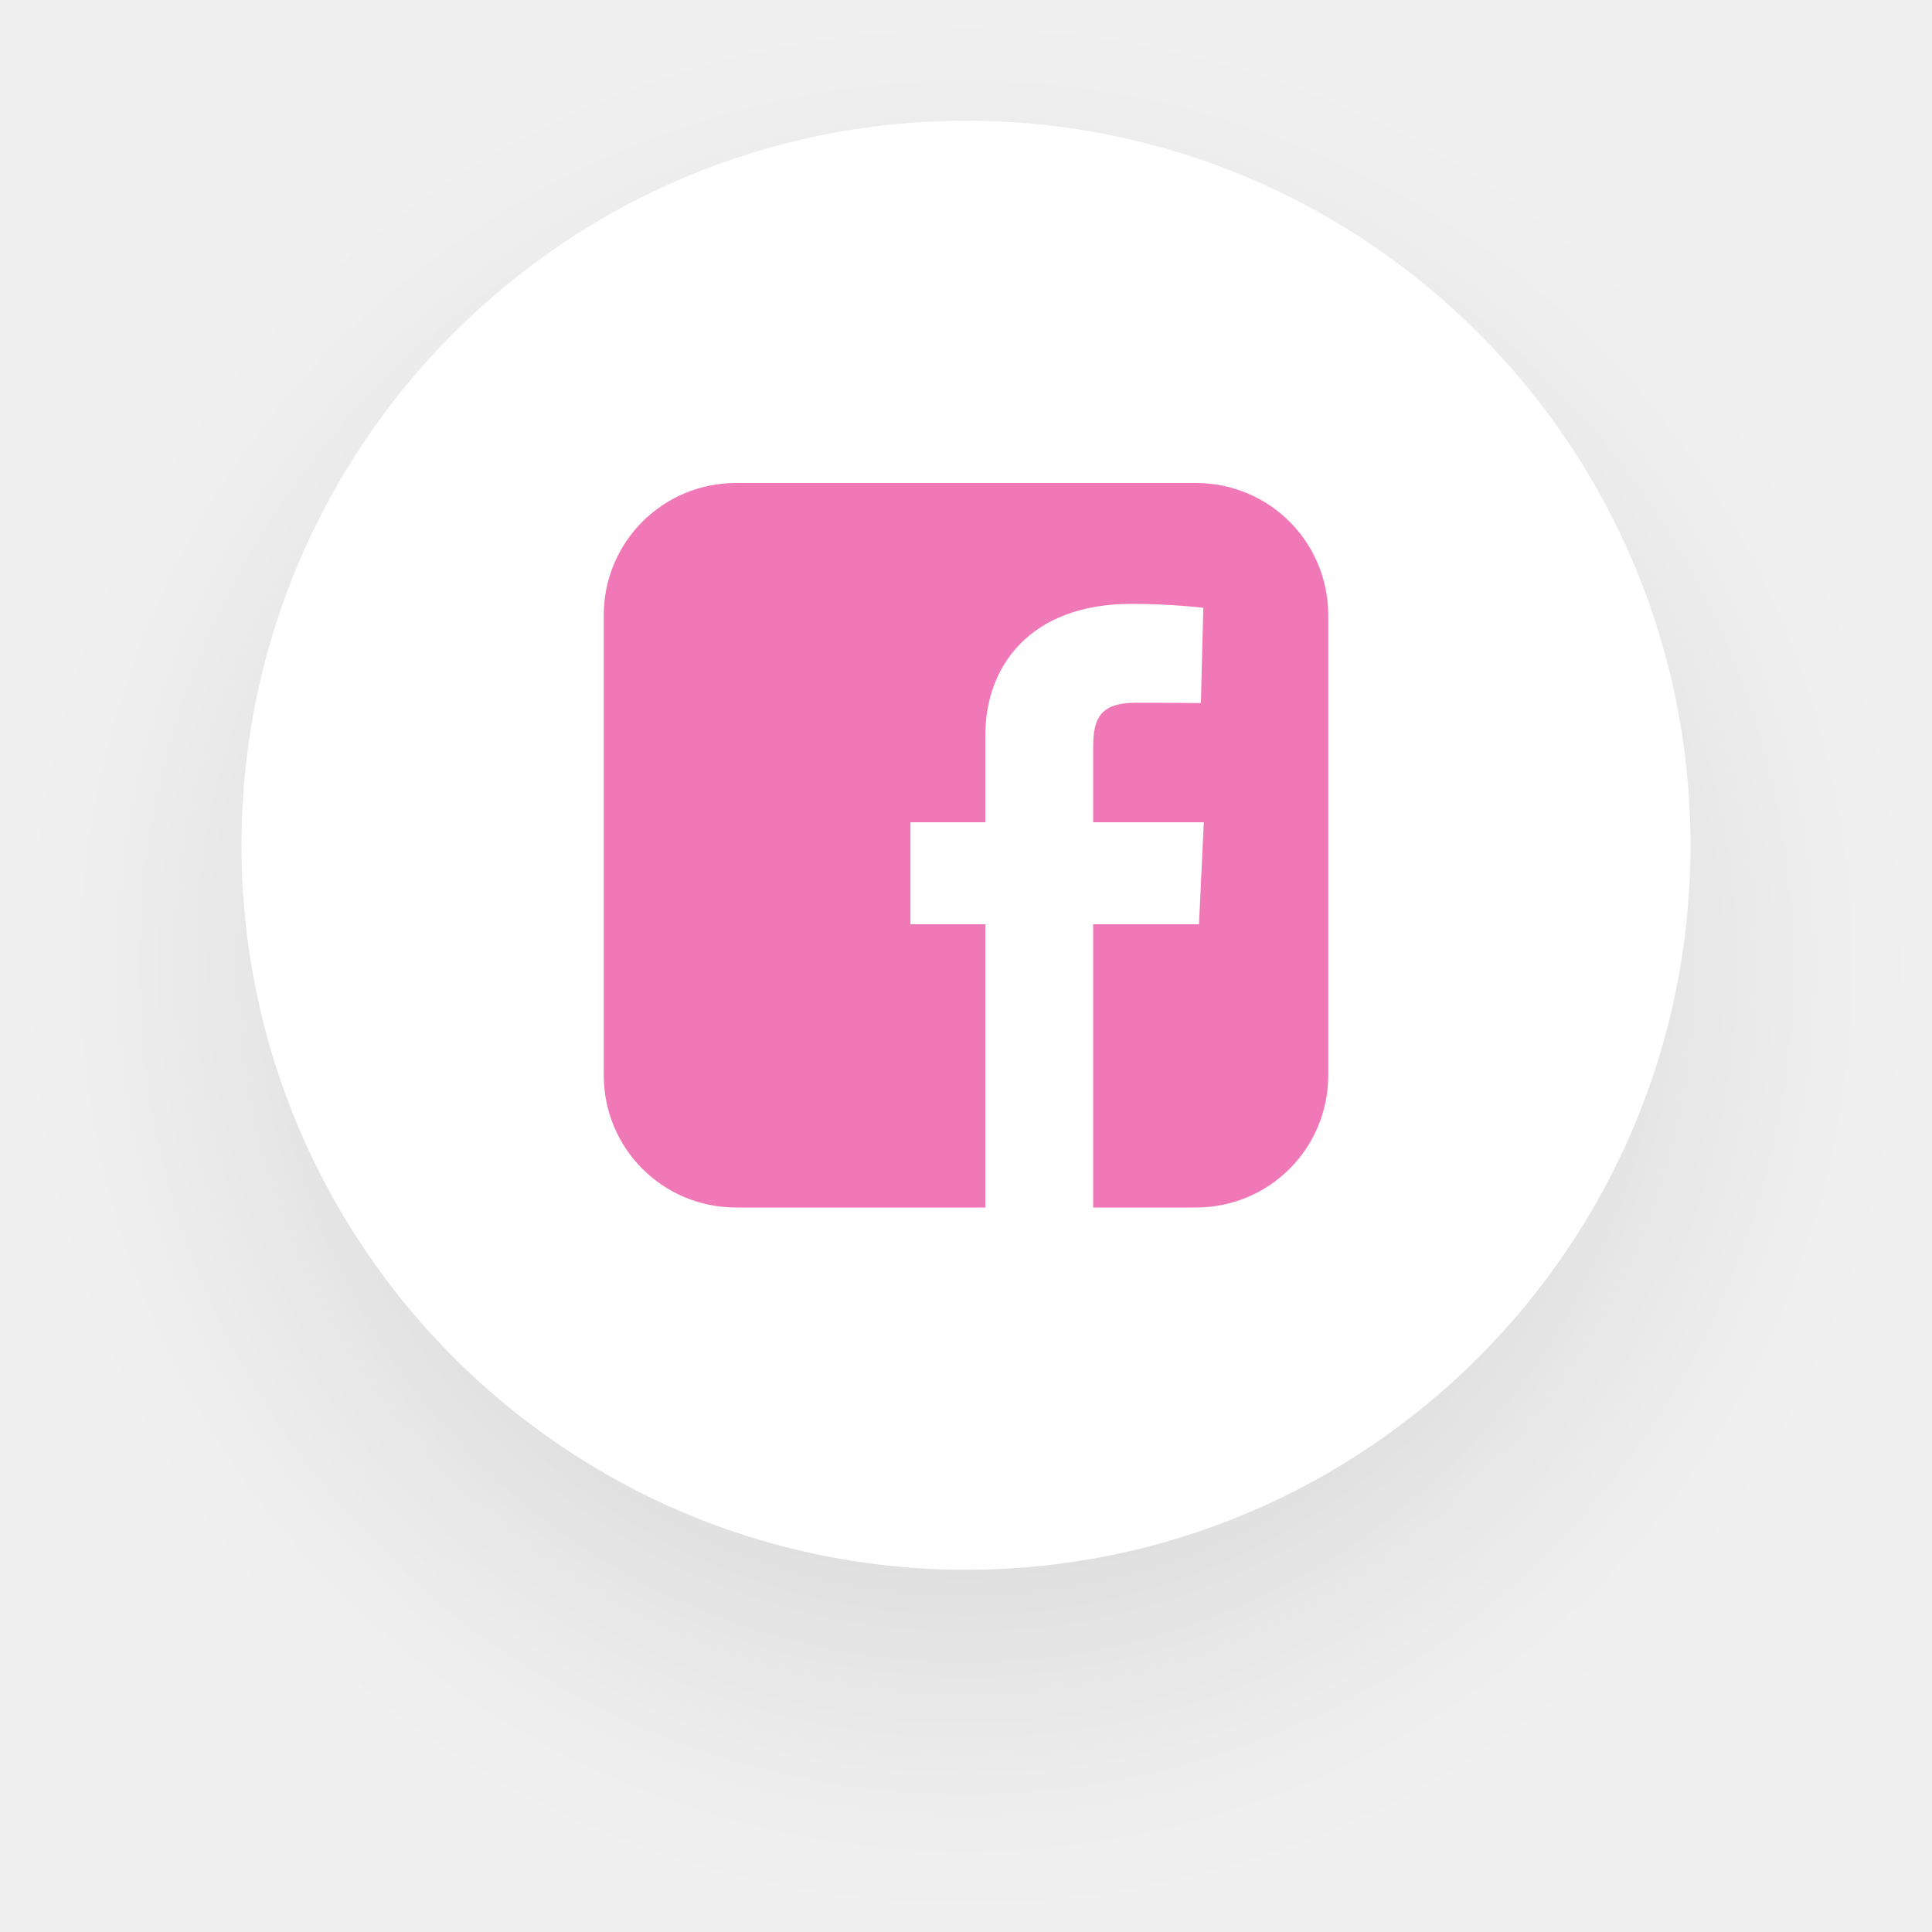
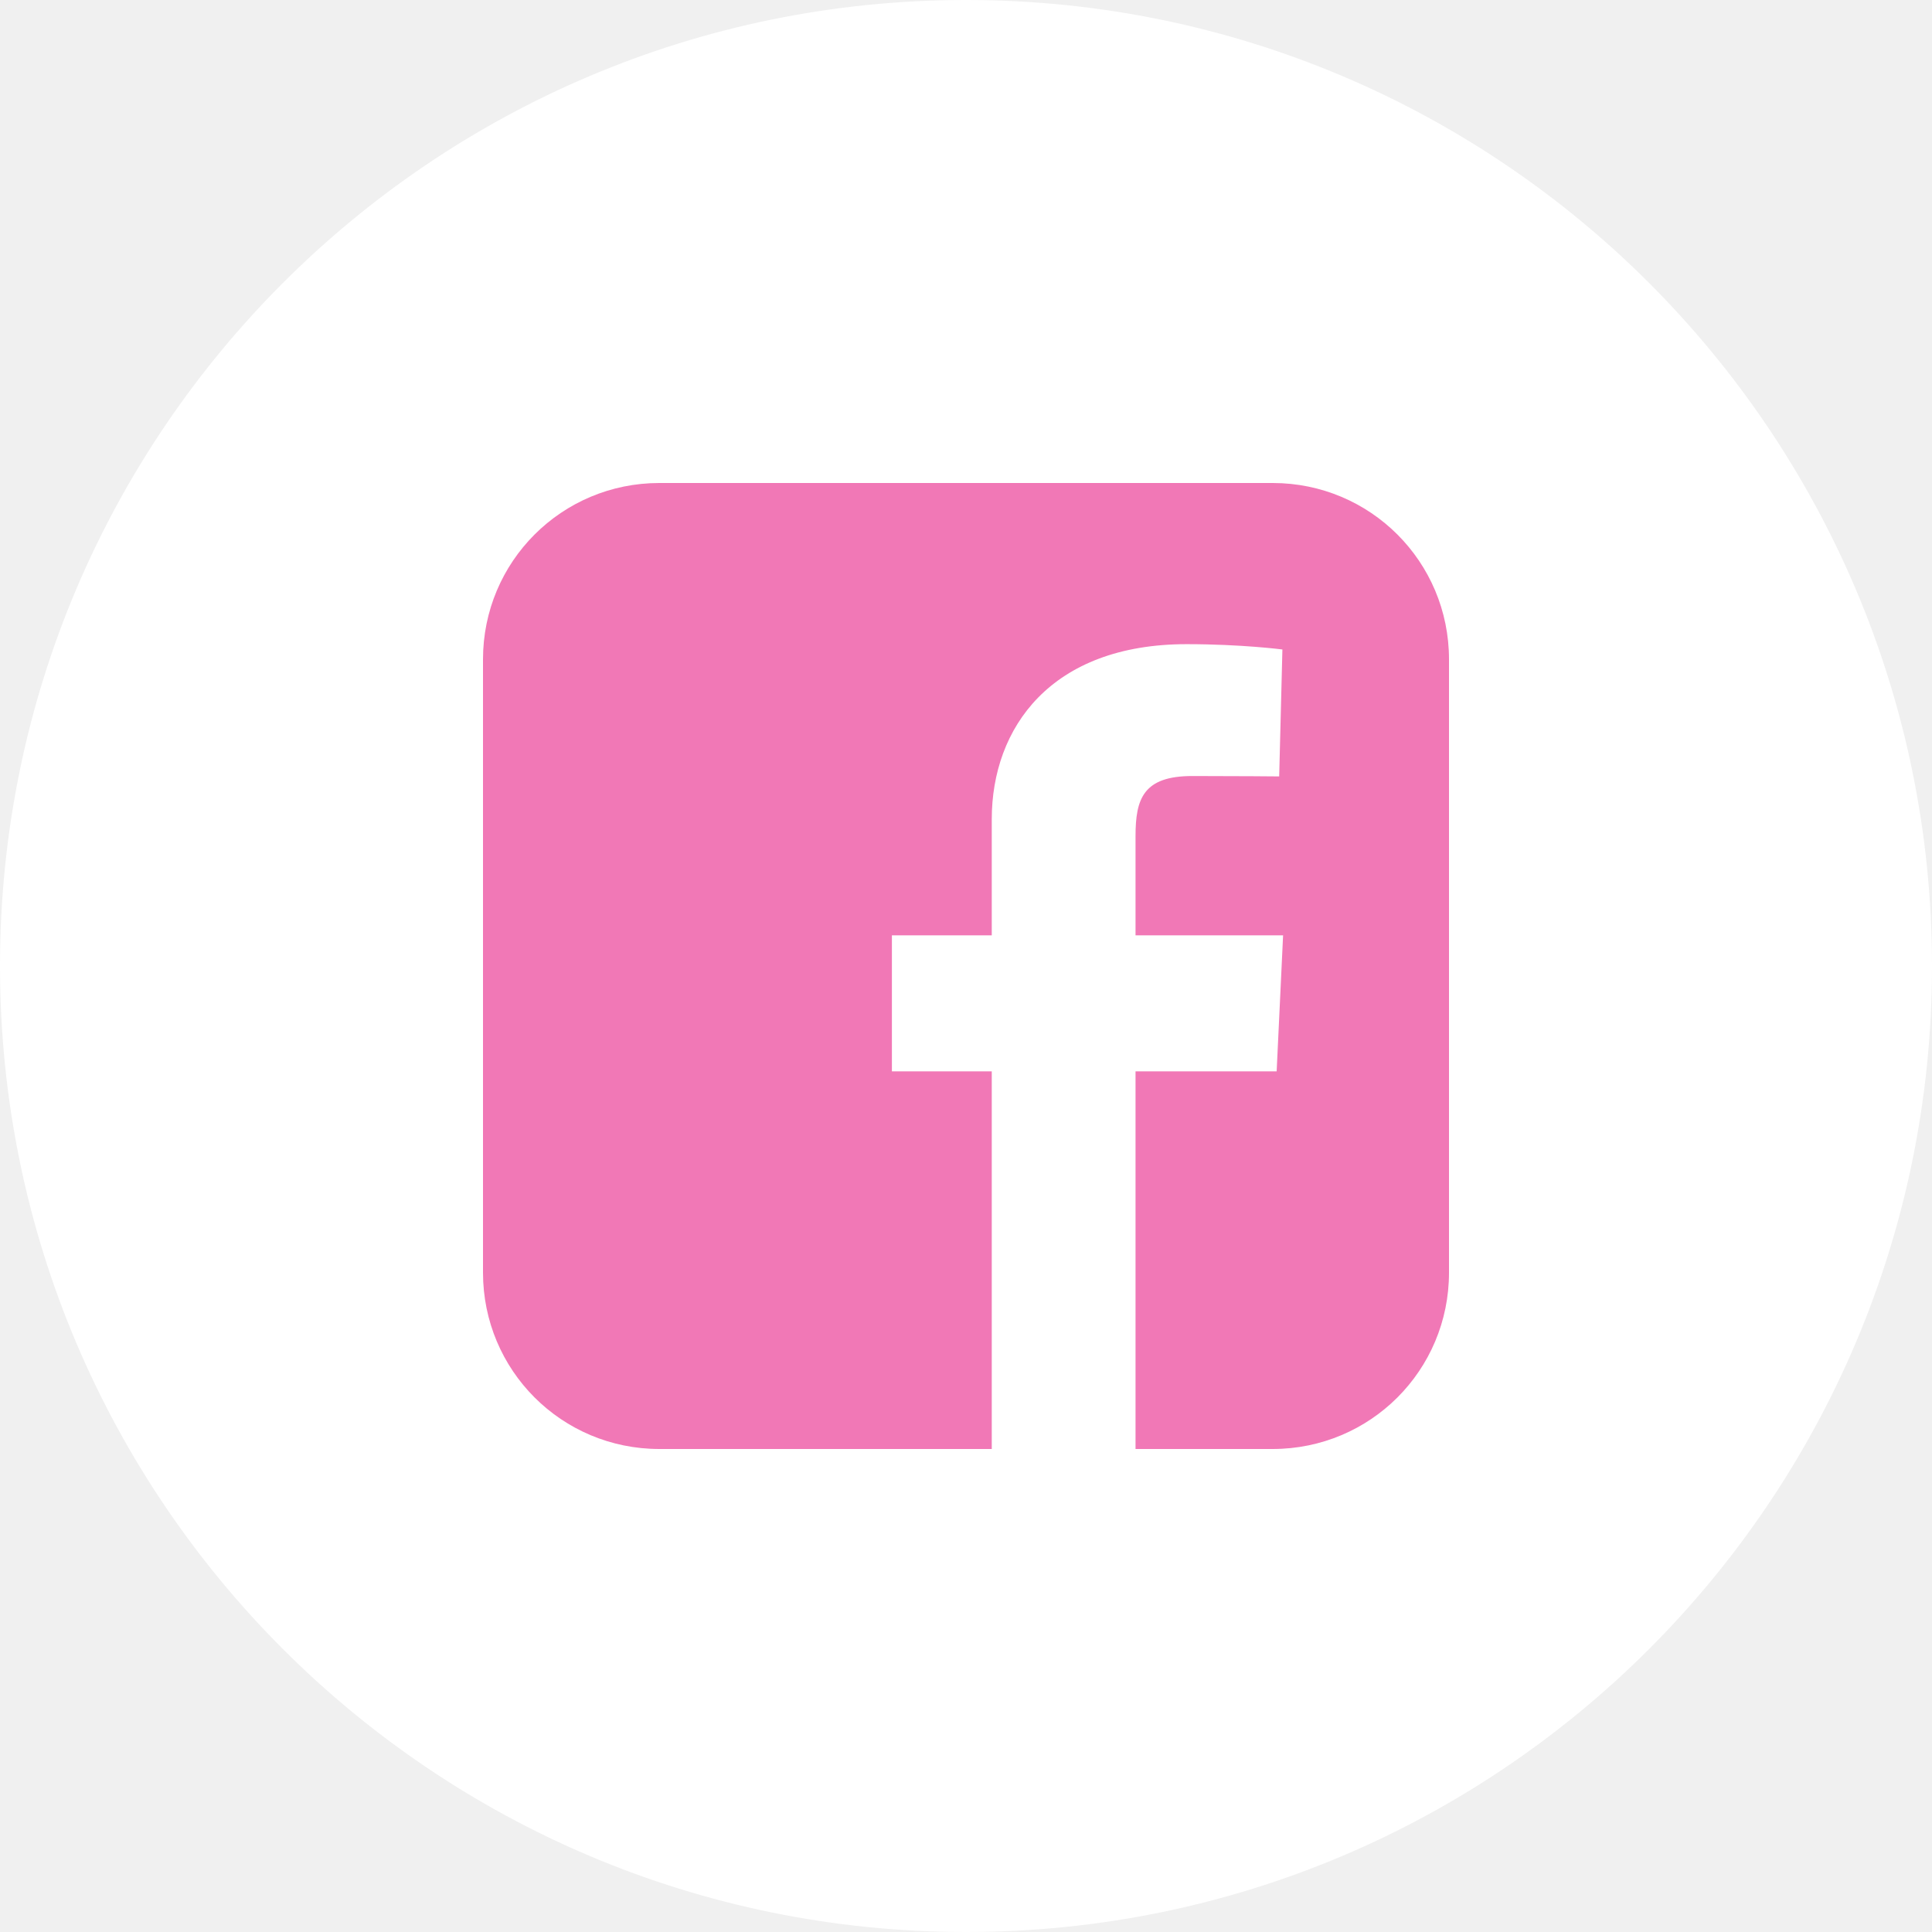
- <svg xmlns="http://www.w3.org/2000/svg" width="64" height="64" viewBox="0 0 64 64" fill="none">
-   <g filter="url(#filter0_d)">
-     <circle cx="32" cy="28" r="24" fill="white" />
-     <g clip-path="url(#clip0)">
-       <path d="M24.382 16C21.955 16 20 17.955 20 20.382V35.618C20 38.045 21.955 40 24.382 40H32.64V30.617H30.159V27.239H32.64V24.354C32.64 22.086 34.106 20.004 37.483 20.004C38.85 20.004 39.861 20.136 39.861 20.136L39.781 23.29C39.781 23.29 38.75 23.28 37.625 23.28C36.407 23.28 36.212 23.841 36.212 24.773V27.239H39.878L39.718 30.617H36.212V40H39.618C42.045 40 44 38.045 44 35.618V20.382C44 17.955 42.045 16 39.618 16H24.382L24.382 16Z" fill="#F178B6" />
-     </g>
-   </g>
-   <defs>
-     <filter id="filter0_d" x="0" y="0" width="64" height="64" filterUnits="userSpaceOnUse" color-interpolation-filters="sRGB">
-       <feFlood flood-opacity="0" result="BackgroundImageFix" />
-       <feColorMatrix in="SourceAlpha" type="matrix" values="0 0 0 0 0 0 0 0 0 0 0 0 0 0 0 0 0 0 127 0" />
-       <feOffset dy="4" />
-       <feGaussianBlur stdDeviation="4" />
-       <feColorMatrix type="matrix" values="0 0 0 0 0 0 0 0 0 0 0 0 0 0 0 0 0 0 0.08 0" />
-       <feBlend mode="normal" in2="BackgroundImageFix" result="effect1_dropShadow" />
-       <feBlend mode="normal" in="SourceGraphic" in2="effect1_dropShadow" result="shape" />
-     </filter>
-     <clipPath id="clip0">
-       <rect width="24" height="24" fill="white" transform="translate(20 16)" />
-     </clipPath>
-   </defs>
+ <svg xmlns="http://www.w3.org/2000/svg" width="48" height="48" viewBox="0 0 48 48" fill="none">
+   <path d="M24 48C37.255 48 48 37.255 48 24C48 10.745 37.255 0 24 0C10.745 0 0 10.745 0 24C0 37.255 10.745 48 24 48Z" fill="white" />
+   <path d="M16.382 12C13.955 12 12 13.955 12 16.382V31.618C12 34.045 13.955 36 16.382 36H24.64V26.617H22.159V23.239H24.64V20.354C24.64 18.086 26.106 16.004 29.483 16.004C30.85 16.004 31.861 16.136 31.861 16.136L31.781 19.29C31.781 19.29 30.75 19.28 29.625 19.28C28.407 19.28 28.212 19.841 28.212 20.773V23.239H31.878L31.718 26.617H28.212V36H31.618C34.045 36 36 34.045 36 31.618V16.382C36 13.955 34.045 12 31.618 12H16.382H16.382Z" fill="#F178B6" />
</svg>
